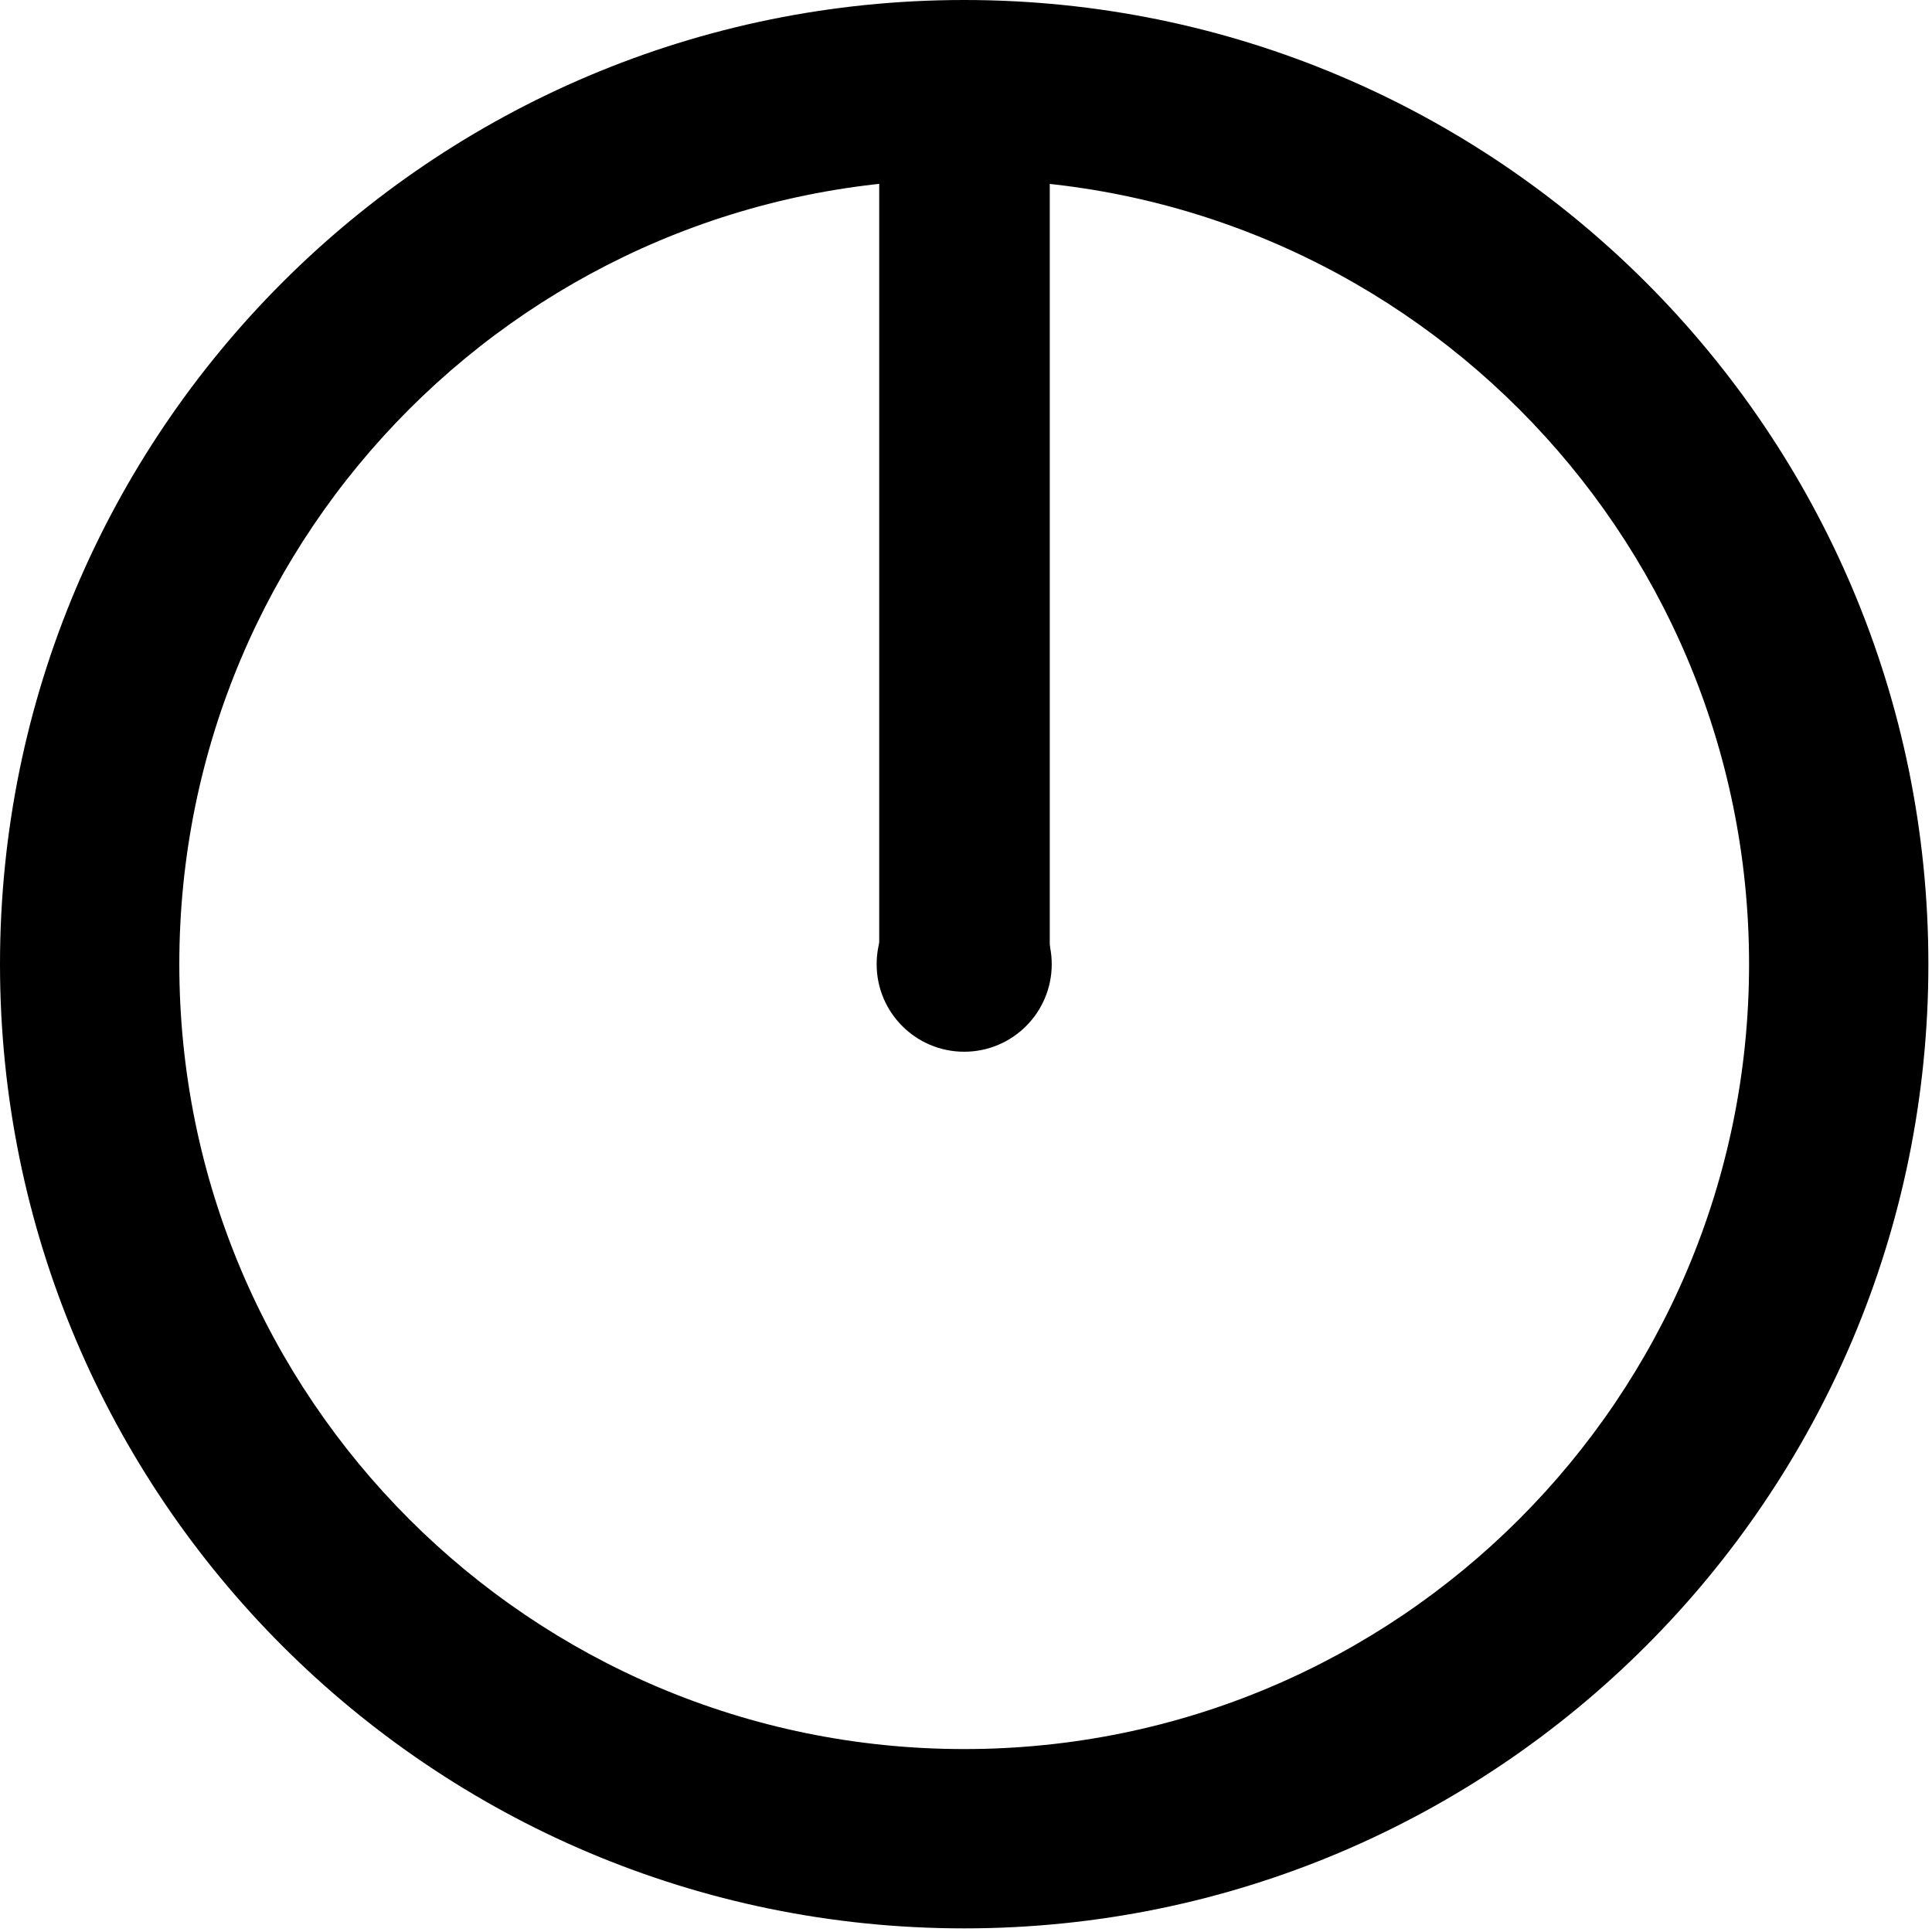
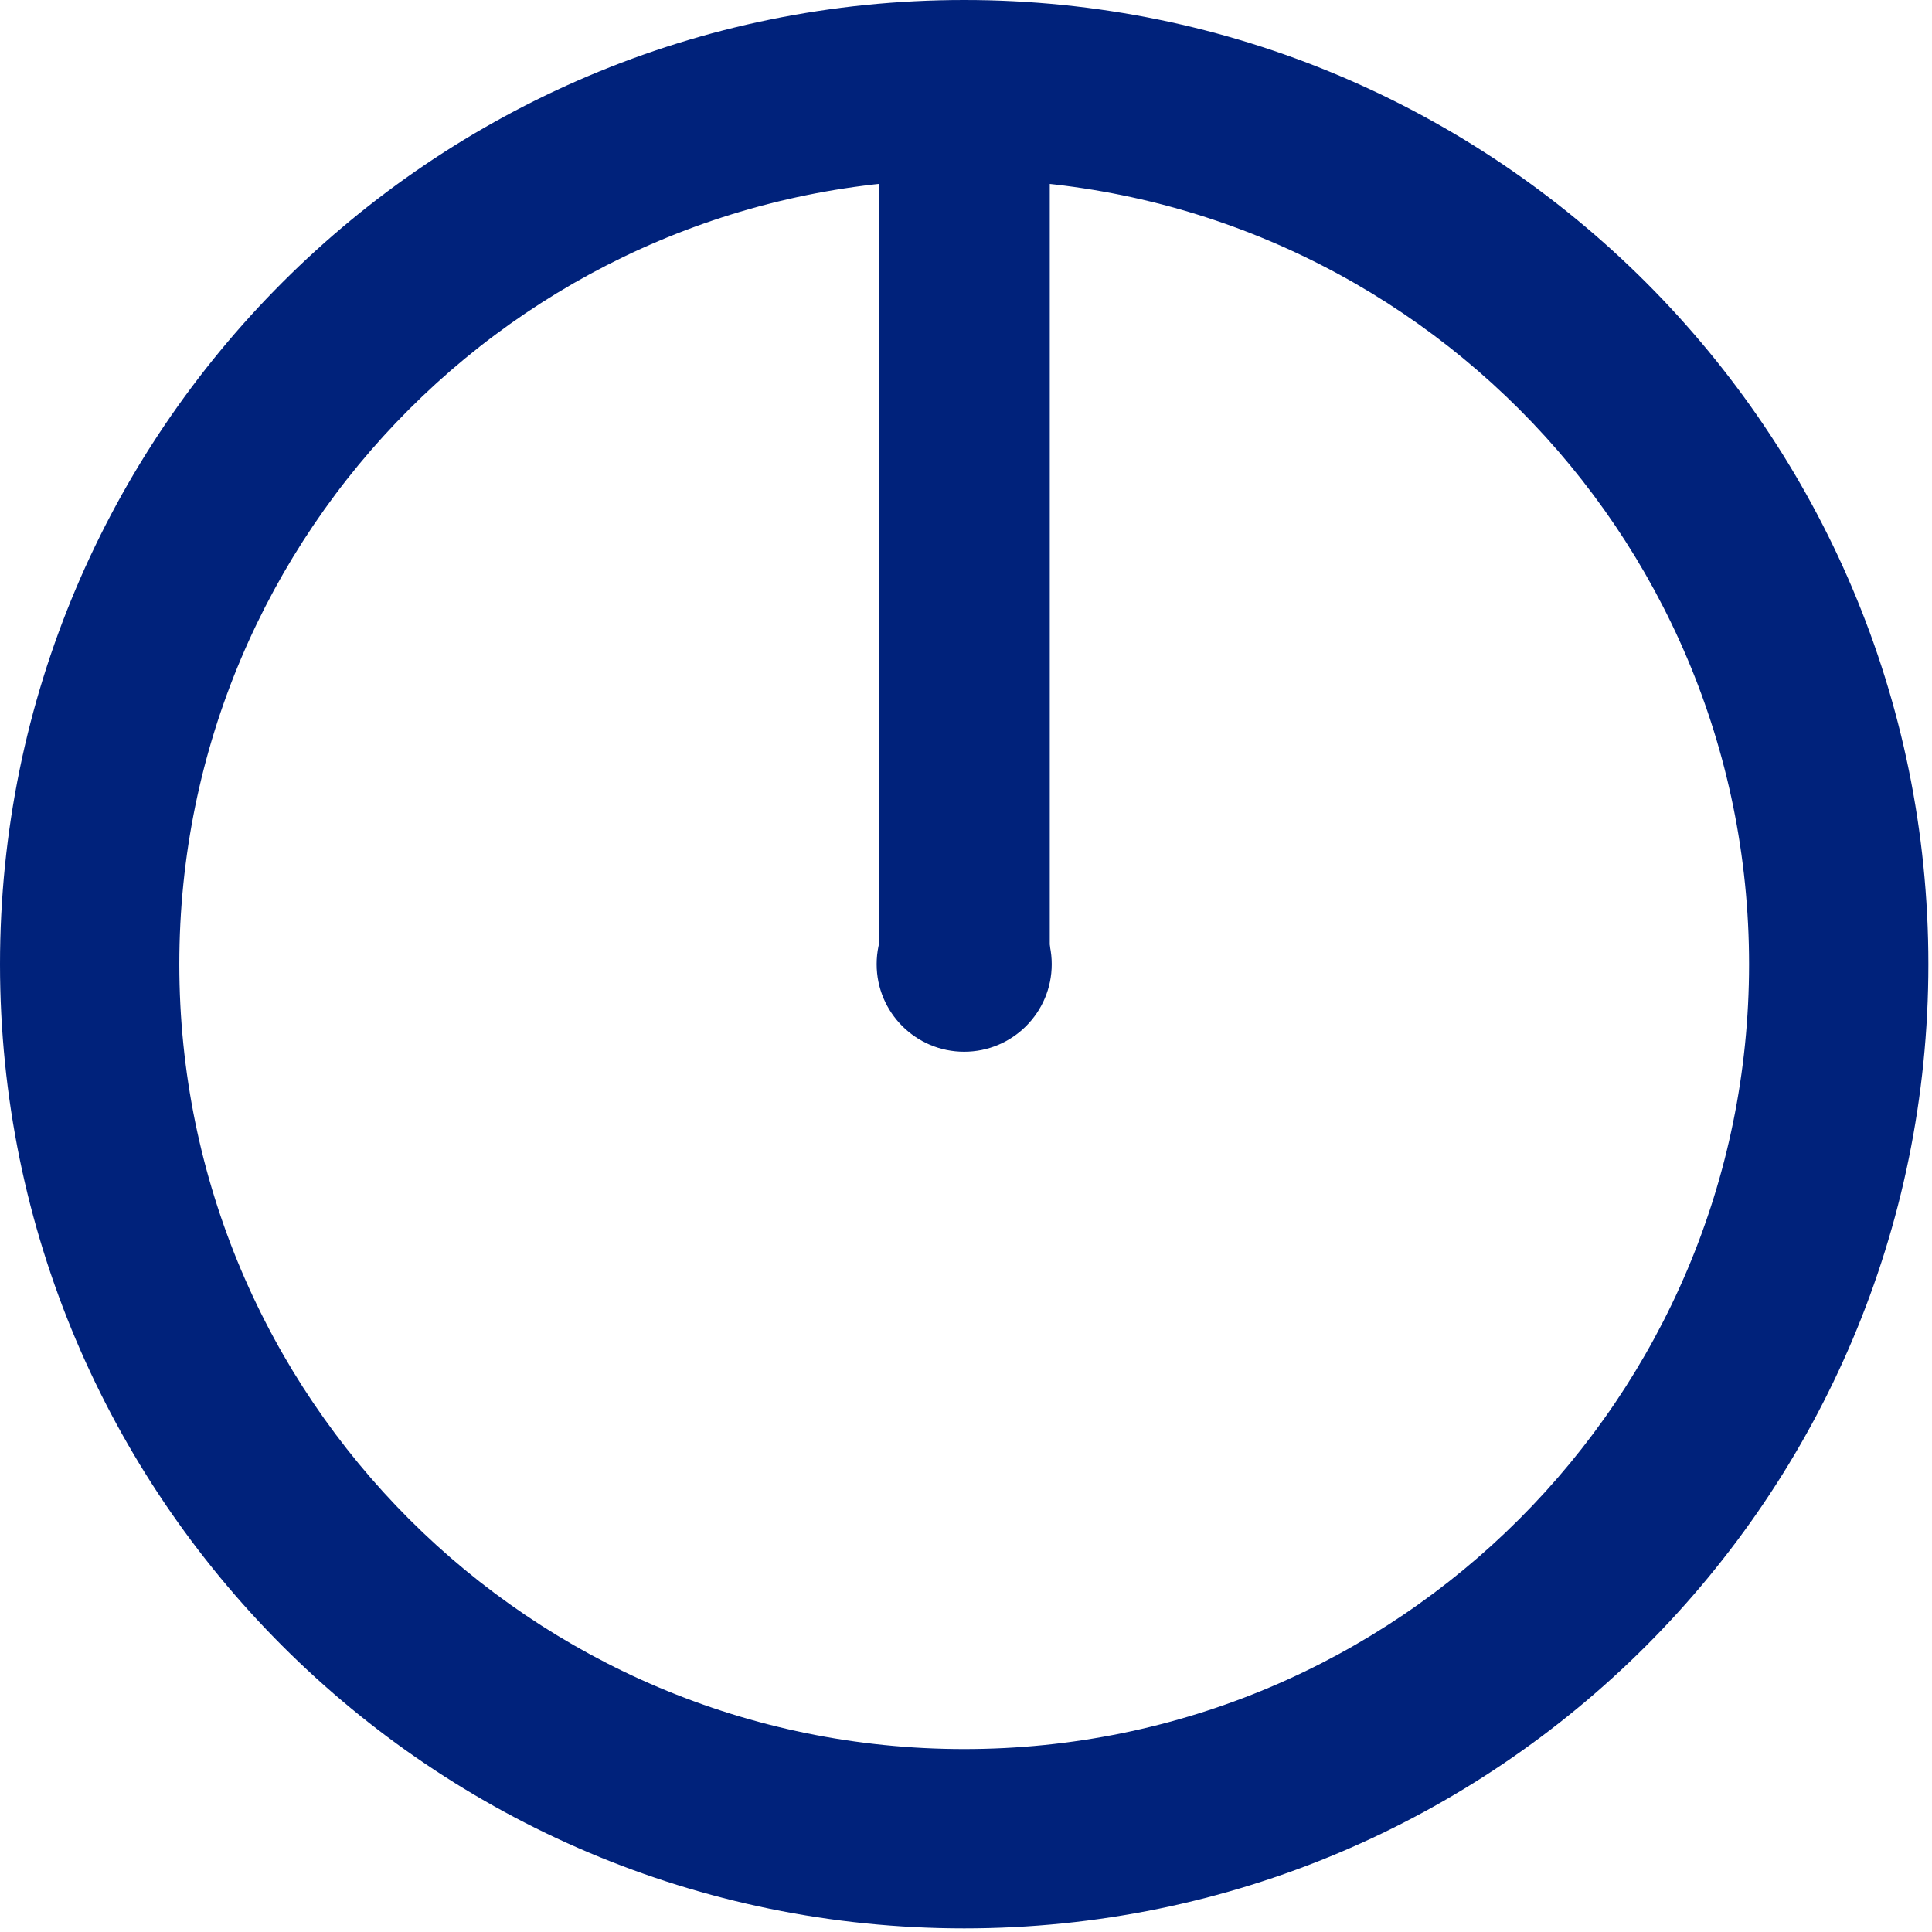
<svg xmlns="http://www.w3.org/2000/svg" version="1.0" width="64px" height="64px" viewBox="0 0 128 128" xml:space="preserve">
  <g>
-     <path d="M63.88 0A63.88 63.88 0 1 1 0 63.88 63.88 63.88 0 0 1 63.88 0zm0 11.88a52 52 0 1 1-52 52 52 52 0 0 1 52-52zm0 46.2a5.8 5.8 0 1 1-5.8 5.8 5.8 5.8 0 0 1 5.8-5.8z" fill-rule="evenodd" fill="#000000" />
-     <path d="M58.25 5h11.3v59h-11.3V5z" fill="#000000" />
+     <path d="M63.88 0A63.88 63.88 0 1 1 0 63.88 63.88 63.88 0 0 1 63.88 0zm0 11.88a52 52 0 1 1-52 52 52 52 0 0 1 52-52zm0 46.2a5.8 5.8 0 1 1-5.8 5.8 5.8 5.8 0 0 1 5.8-5.8z" fill-rule="evenodd" fill="#00227B" />
+     <path d="M58.25 5h11.3v59h-11.3V5z" fill="#00227B" />
    <animateTransform attributeName="transform" type="rotate" from="0 64 64" to="360 64 64" dur="1260ms" repeatCount="indefinite" />
  </g>
</svg>
